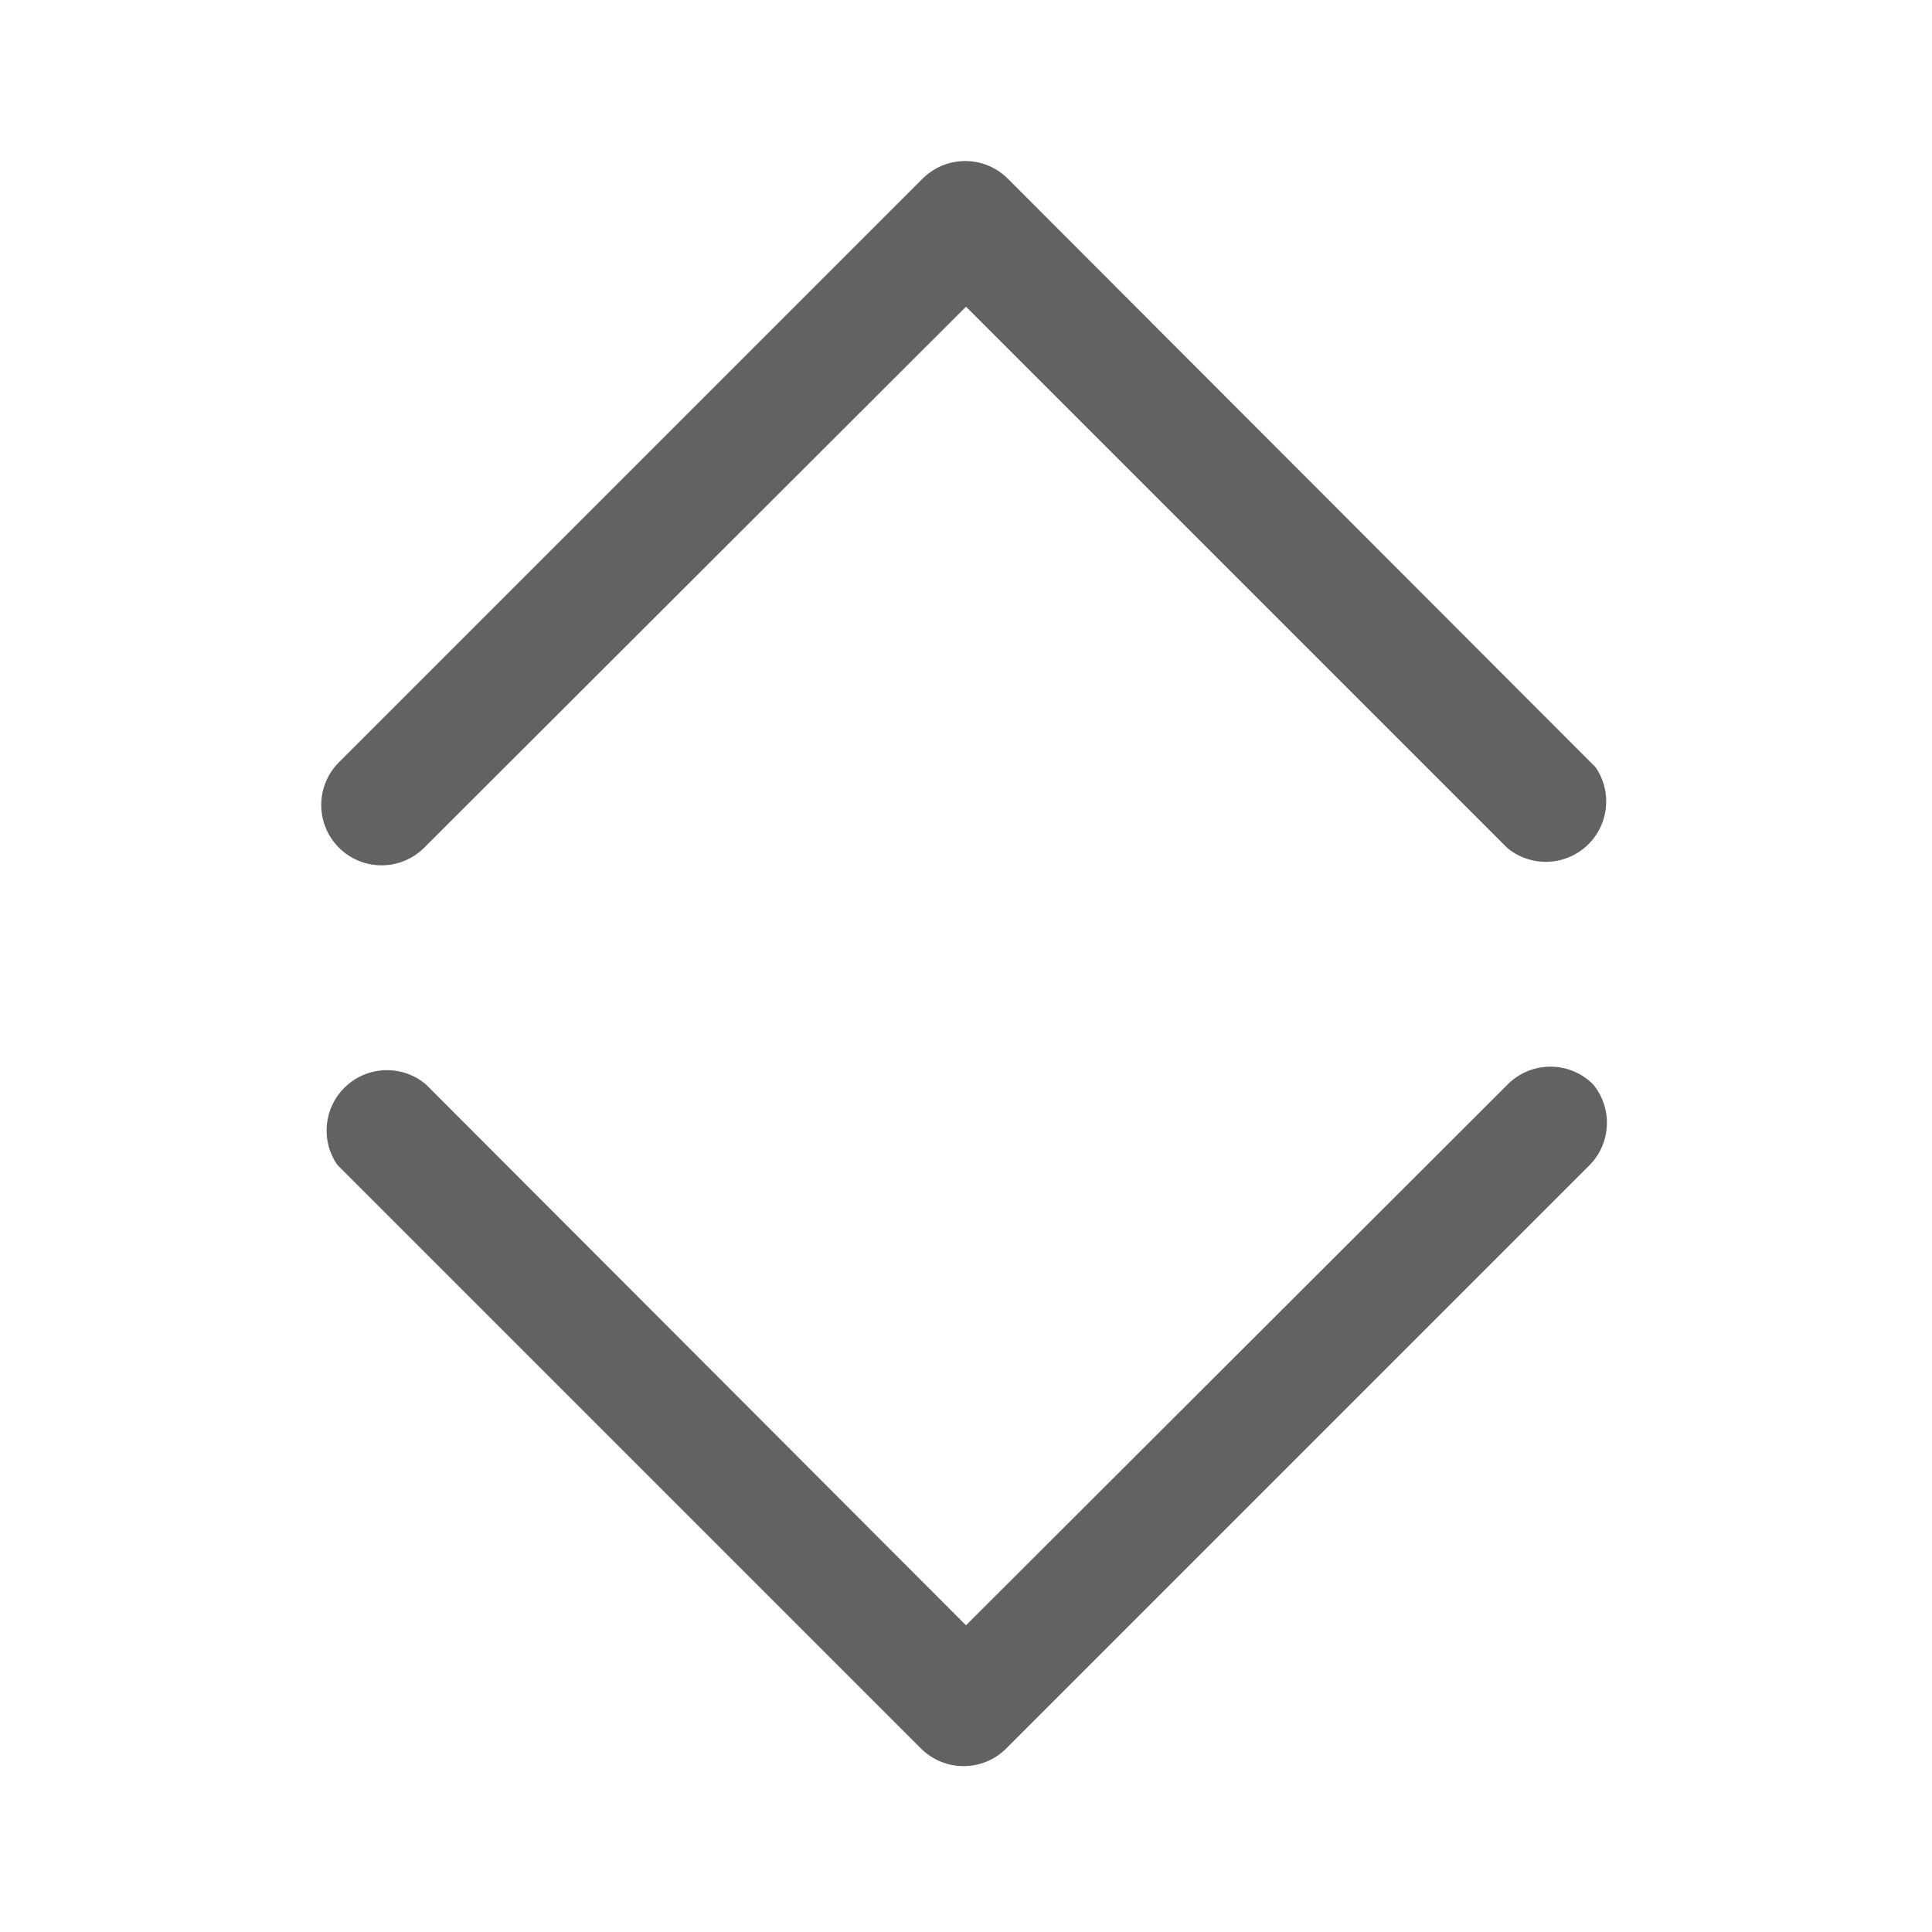
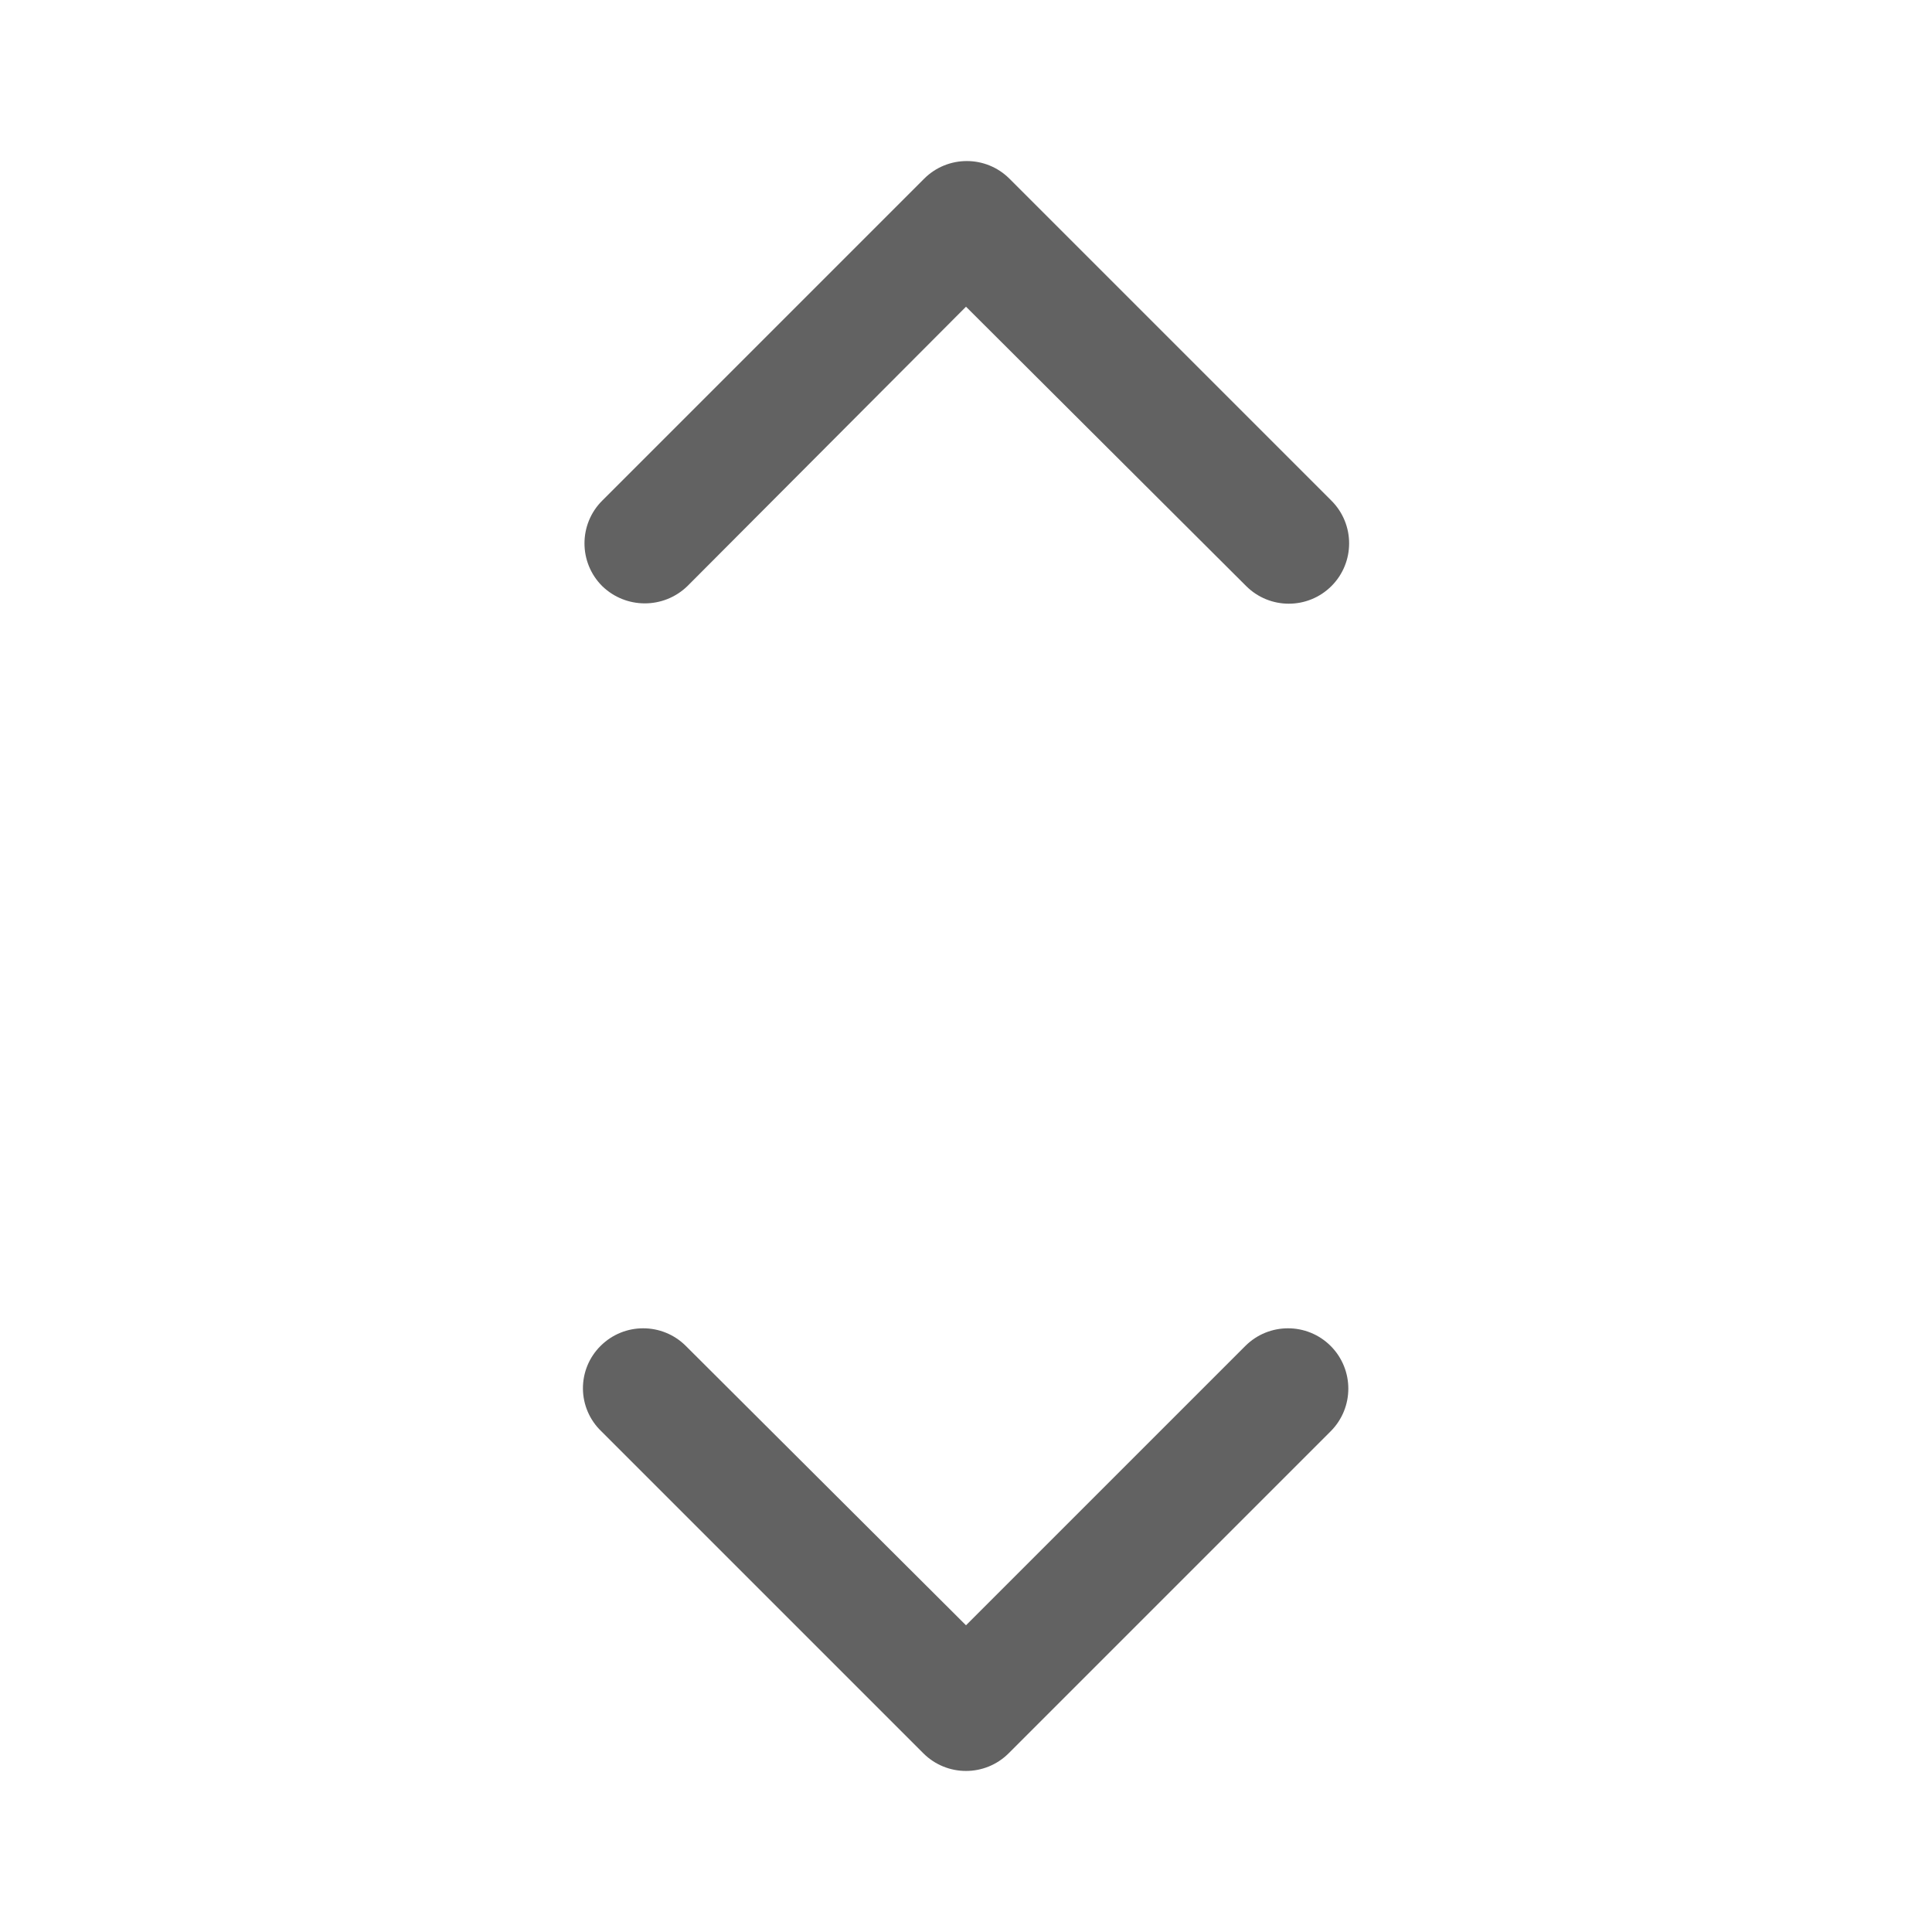
- <svg xmlns="http://www.w3.org/2000/svg" viewBox="0 0 24 24">
+ <svg xmlns="http://www.w3.org/2000/svg" id="b9771151-cbb0-46e5-8b47-c27152627641" data-name="Livello 9" viewBox="0 0 24 24">
  <defs>
    <style>
-       .e93095b0-4a50-4485-bb11-f8f5d577d34d {
+       .a2c9a6b9-e842-43d0-8f34-d40fbbee9d80 {
        opacity: 0;
      }

-       .bd4e1c90-abb9-4fb0-b9e3-dfd125e10255 {
+       .a53553df-8117-45e2-afee-b540240833e0 {
        fill: #626262;
      }
    </style>
  </defs>
-   <g id="a0063cfc-dd88-44fc-95a1-ddac5a3c94d2" data-name="BOX">
-     <rect id="ade1bb0a-fce6-4e38-a07d-59fd90e3ff7c" data-name="OVERLAY" class="e93095b0-4a50-4485-bb11-f8f5d577d34d" width="24" height="24" />
-   </g>
-   <g id="f055a62f-9830-4bf1-aa36-8f850bfe23fd" data-name="Livello 10">
-     <path class="bd4e1c90-abb9-4fb0-b9e3-dfd125e10255" d="M4.21,10.53a.75.75,0,0,0,1.06,0L12,3.81l6.72,6.72a.75.75,0,0,0,1.1-1s0,0,0,0L12.52,2.22a.75.75,0,0,0-1.06,0L4.21,9.47A.75.75,0,0,0,4.21,10.53Z" transform="translate(0 0)" />
-     <path class="bd4e1c90-abb9-4fb0-b9e3-dfd125e10255" d="M19.79,13.47a.75.75,0,0,0-1.06,0L12,20.19,5.29,13.47a.75.75,0,0,0-1.1,1l0,0,7.25,7.25a.75.75,0,0,0,1.06,0l7.25-7.25A.75.75,0,0,0,19.79,13.47Z" transform="translate(0 0)" />
-   </g>
+   <rect id="f98730ff-bc4d-4f29-a902-3d930d46cf66" data-name="OVERLAY" class="a2c9a6b9-e842-43d0-8f34-d40fbbee9d80" width="24" height="24" />
+   <path class="a53553df-8117-45e2-afee-b540240833e0" d="M16.54,7.28a.75.75,0,0,1-1.06,0L12,3.81,8.54,7.28a.76.76,0,0,1-1.06,0,.75.75,0,0,1,0-1.06l0,0,4-4a.75.75,0,0,1,1.06,0l4,4A.75.75,0,0,1,16.54,7.28Z" transform="translate(0 0)" />
+   <path class="a53553df-8117-45e2-afee-b540240833e0" d="M7.46,16.72a.75.75,0,0,1,1.06,0L12,20.19l3.47-3.47a.75.75,0,0,1,1.06,0,.75.75,0,0,1,0,1.06l0,0-4,4a.75.75,0,0,1-1.06,0l-4-4A.74.74,0,0,1,7.46,16.72Z" transform="translate(0 0)" />
</svg>
